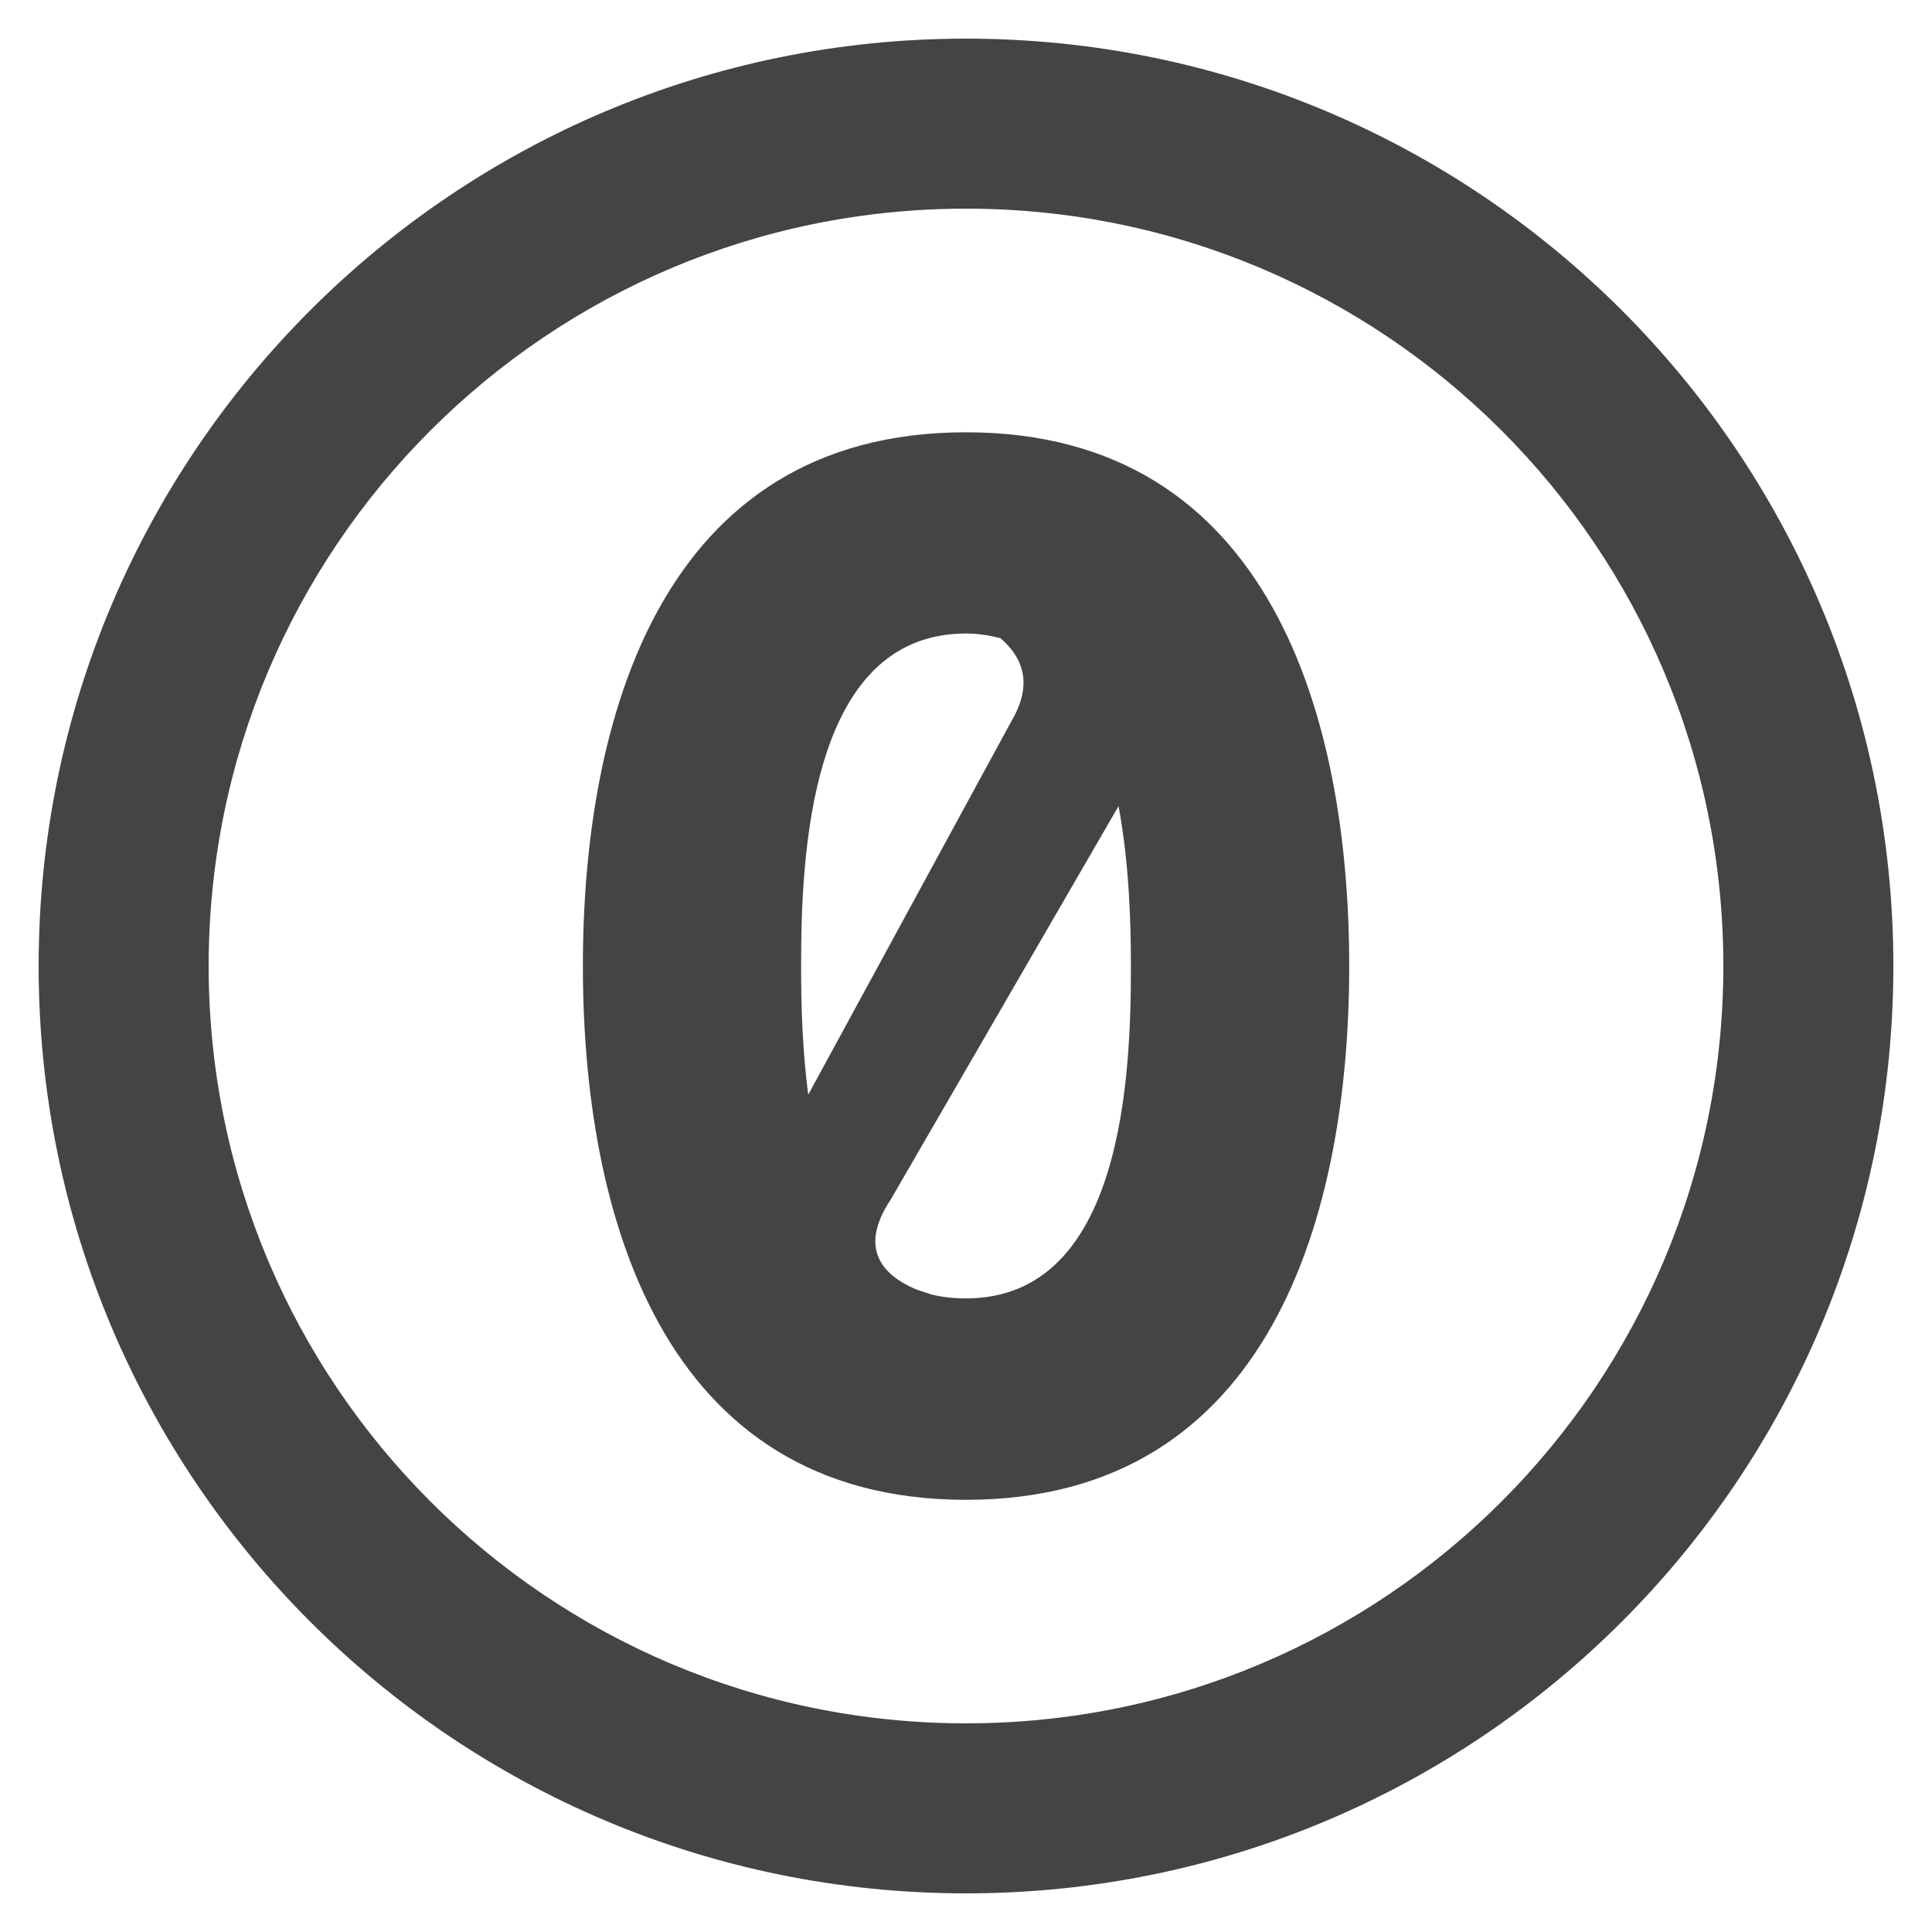
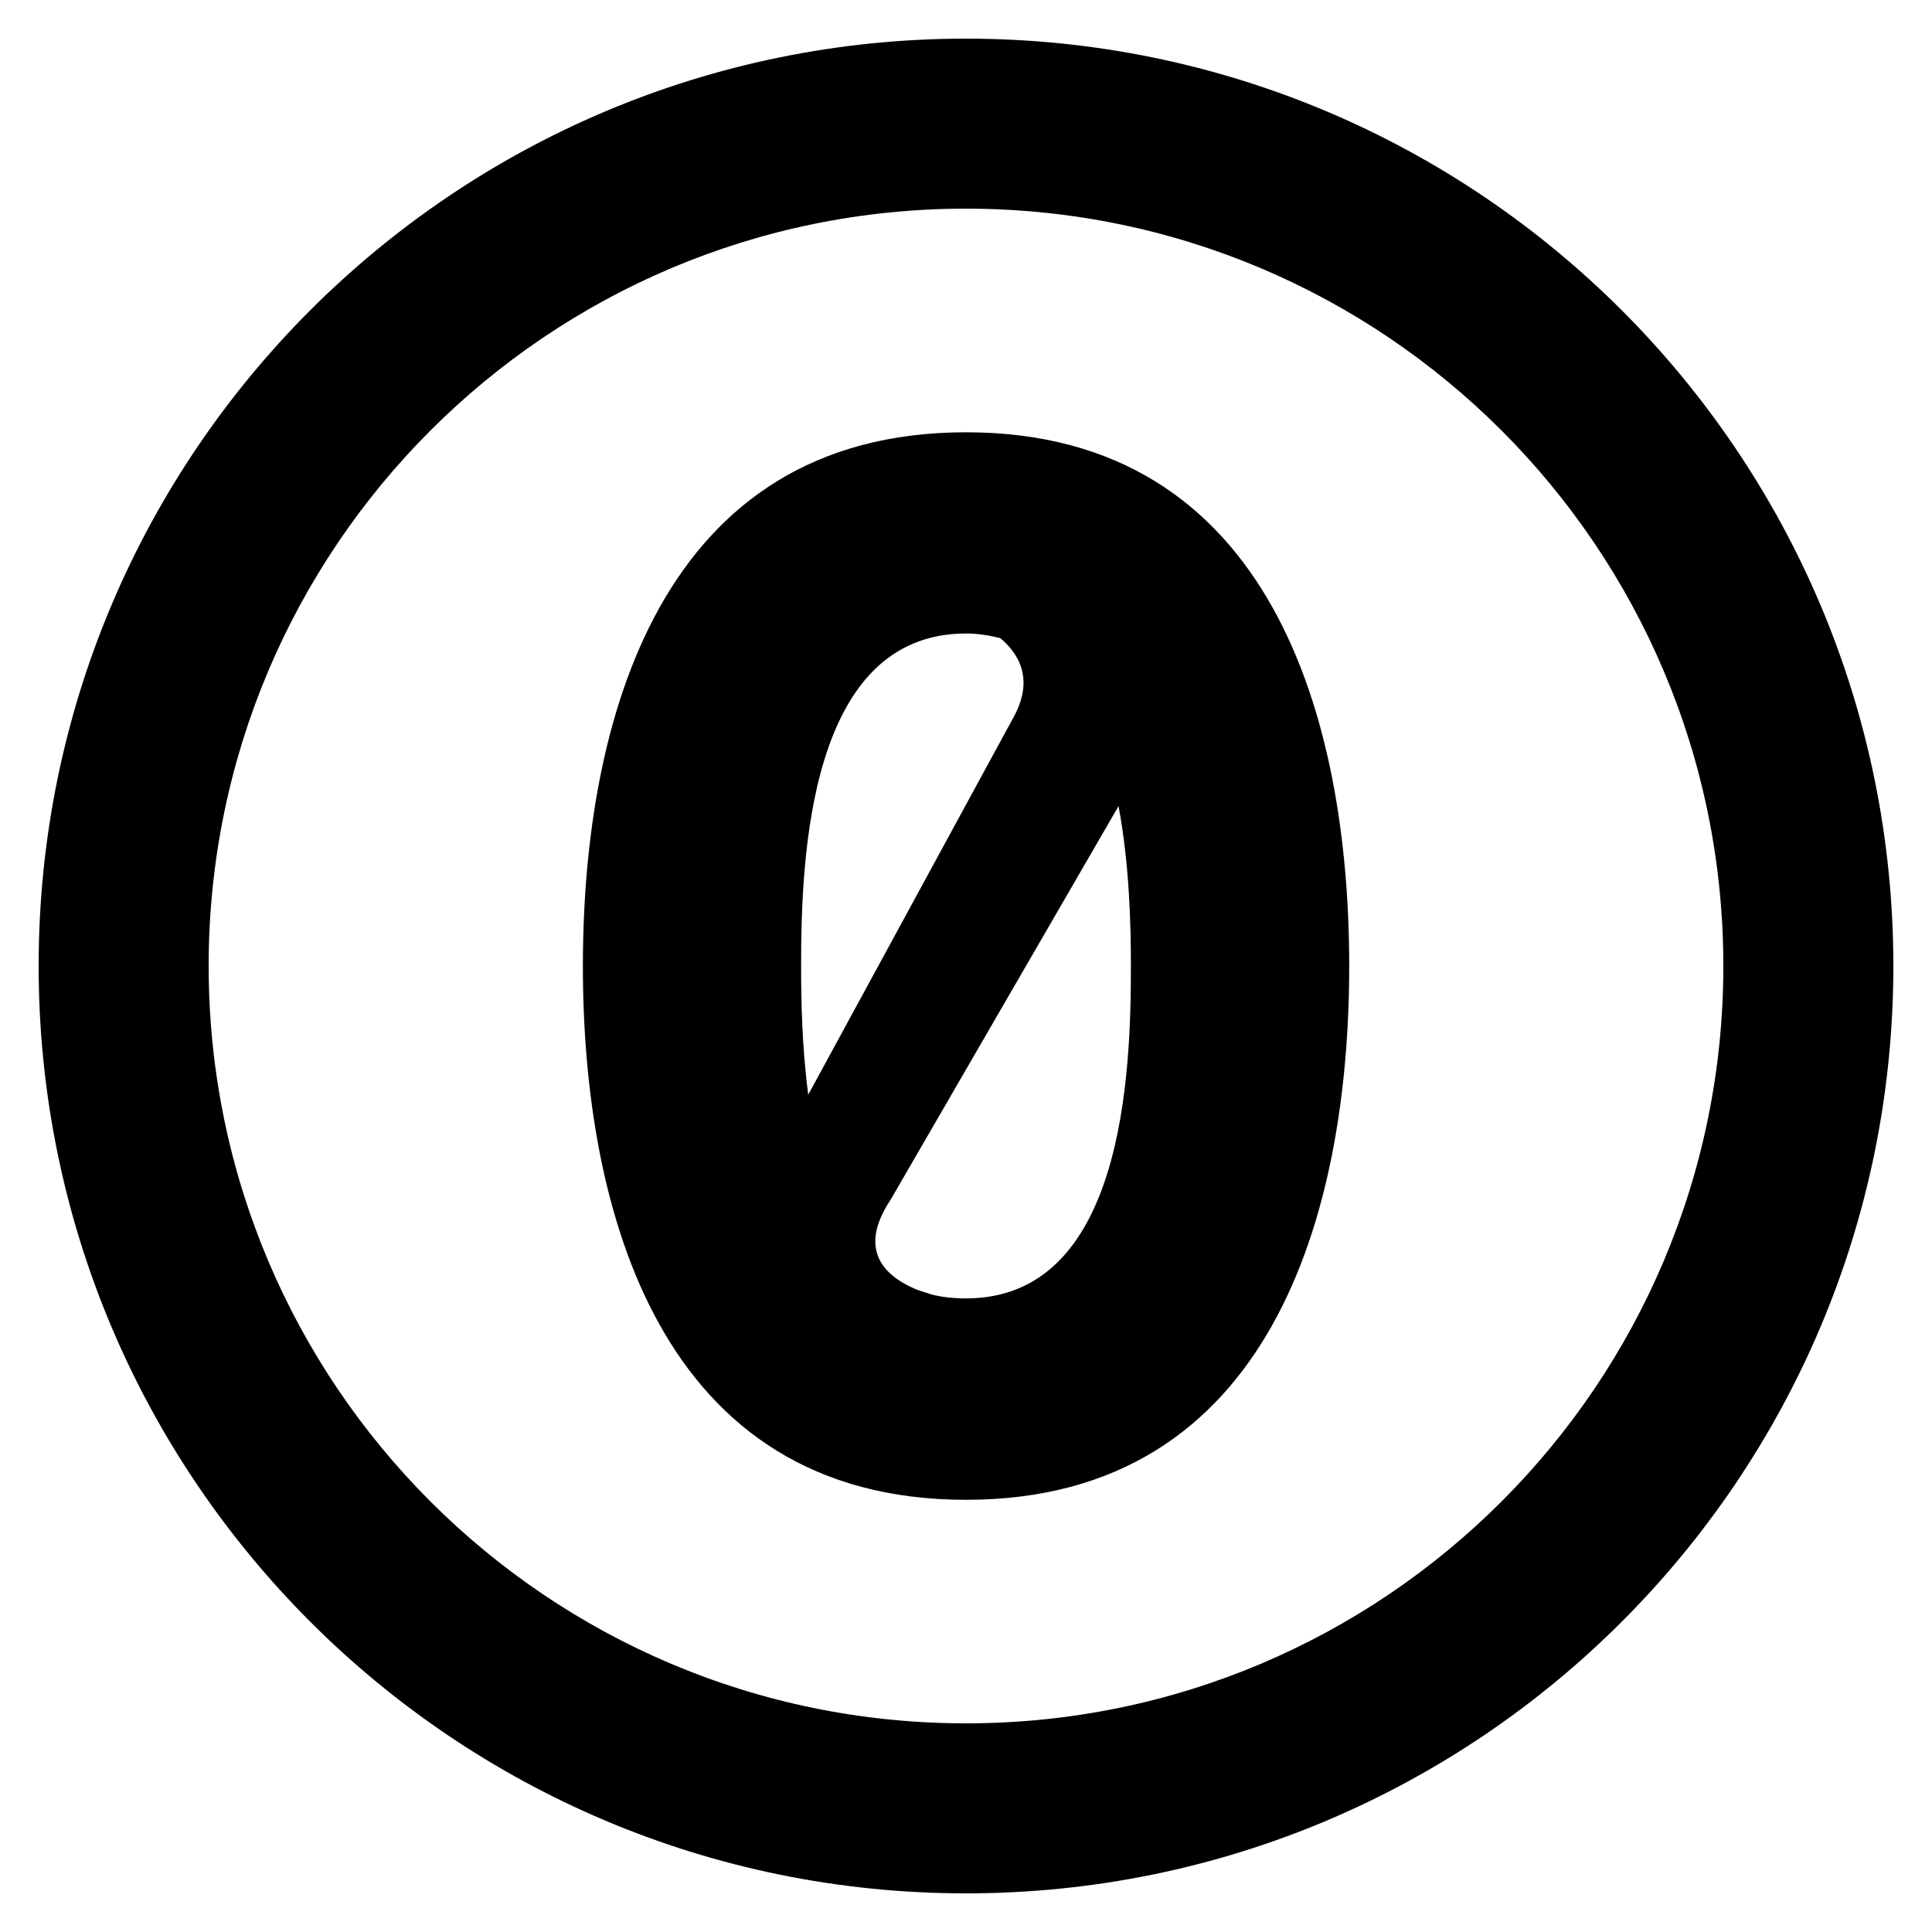
- <svg xmlns="http://www.w3.org/2000/svg" width="20px" height="20px" viewBox="0 0 20 20" version="1.1">
-   <defs />
-   <g id="Page-1" stroke="none" stroke-width="1" fill="none" fill-rule="evenodd">
-     <g id="icon--cc-cc0" fill="#444444">
-       <path d="M10,4.475 C6.831,4.475 6.034,7.465 6.034,10 C6.034,12.535 6.831,15.526 10,15.526 C13.17,15.526 13.967,12.535 13.967,10 C13.967,7.465 13.17,4.475 10,4.475 L10,4.475 Z M8.293,10 C8.293,8.884 8.37,6.558 10,6.558 C10.129,6.558 10.246,6.579 10.356,6.606 C10.585,6.802 10.696,7.074 10.477,7.453 L8.367,11.332 C8.302,10.841 8.293,10.358 8.293,10 L8.293,10 Z M10,13.441 C9.872,13.441 9.754,13.428 9.645,13.401 C9.624,13.395 9.604,13.388 9.583,13.381 C9.55,13.37 9.514,13.36 9.482,13.347 C9.12,13.193 8.891,12.913 9.22,12.419 L11.579,8.345 C11.691,8.941 11.707,9.563 11.707,9.999 C11.708,11.117 11.63,13.441 10,13.441 L10,13.441 Z M10,0.4 C4.698,0.4 0.4,4.698 0.4,10 C0.4,15.302 4.698,19.6 10,19.6 C15.302,19.6 19.6,15.302 19.6,10 C19.6,4.698 15.302,0.4 10,0.4 L10,0.4 Z M10,17.84 C5.67,17.84 2.16,14.33 2.16,10 C2.16,5.67 5.67,2.16 10,2.16 C14.33,2.16 17.84,5.67 17.84,10 C17.84,14.33 14.33,17.84 10,17.84 L10,17.84 Z" id="Shape" />
-     </g>
-   </g>
+ <svg xmlns="http://www.w3.org/2000/svg" version="1.1" width="20" height="20" viewBox="0 0 20 20">
+   <path d="M10 4.475c-3.169 0-3.966 2.99-3.966 5.525s0.797 5.526 3.966 5.526c3.17 0 3.967-2.991 3.967-5.526s-0.797-5.525-3.967-5.525zM8.293 10c0-1.116 0.077-3.442 1.707-3.442 0.129 0 0.246 0.021 0.356 0.048 0.229 0.196 0.34 0.468 0.121 0.847l-2.11 3.879c-0.065-0.491-0.074-0.974-0.074-1.332zM10 13.441c-0.128 0-0.246-0.013-0.355-0.040-0.021-0.006-0.041-0.013-0.062-0.020-0.033-0.011-0.069-0.021-0.101-0.034-0.362-0.154-0.591-0.434-0.262-0.928l2.359-4.074c0.112 0.596 0.128 1.218 0.128 1.654 0.001 1.118-0.077 3.442-1.707 3.442zM10 0.4c-5.302 0-9.6 4.298-9.6 9.6s4.298 9.6 9.6 9.6 9.6-4.298 9.6-9.6-4.298-9.6-9.6-9.6zM10 17.84c-4.33 0-7.84-3.51-7.84-7.84s3.51-7.84 7.84-7.84 7.84 3.51 7.84 7.84-3.51 7.84-7.84 7.84z" />
</svg>
